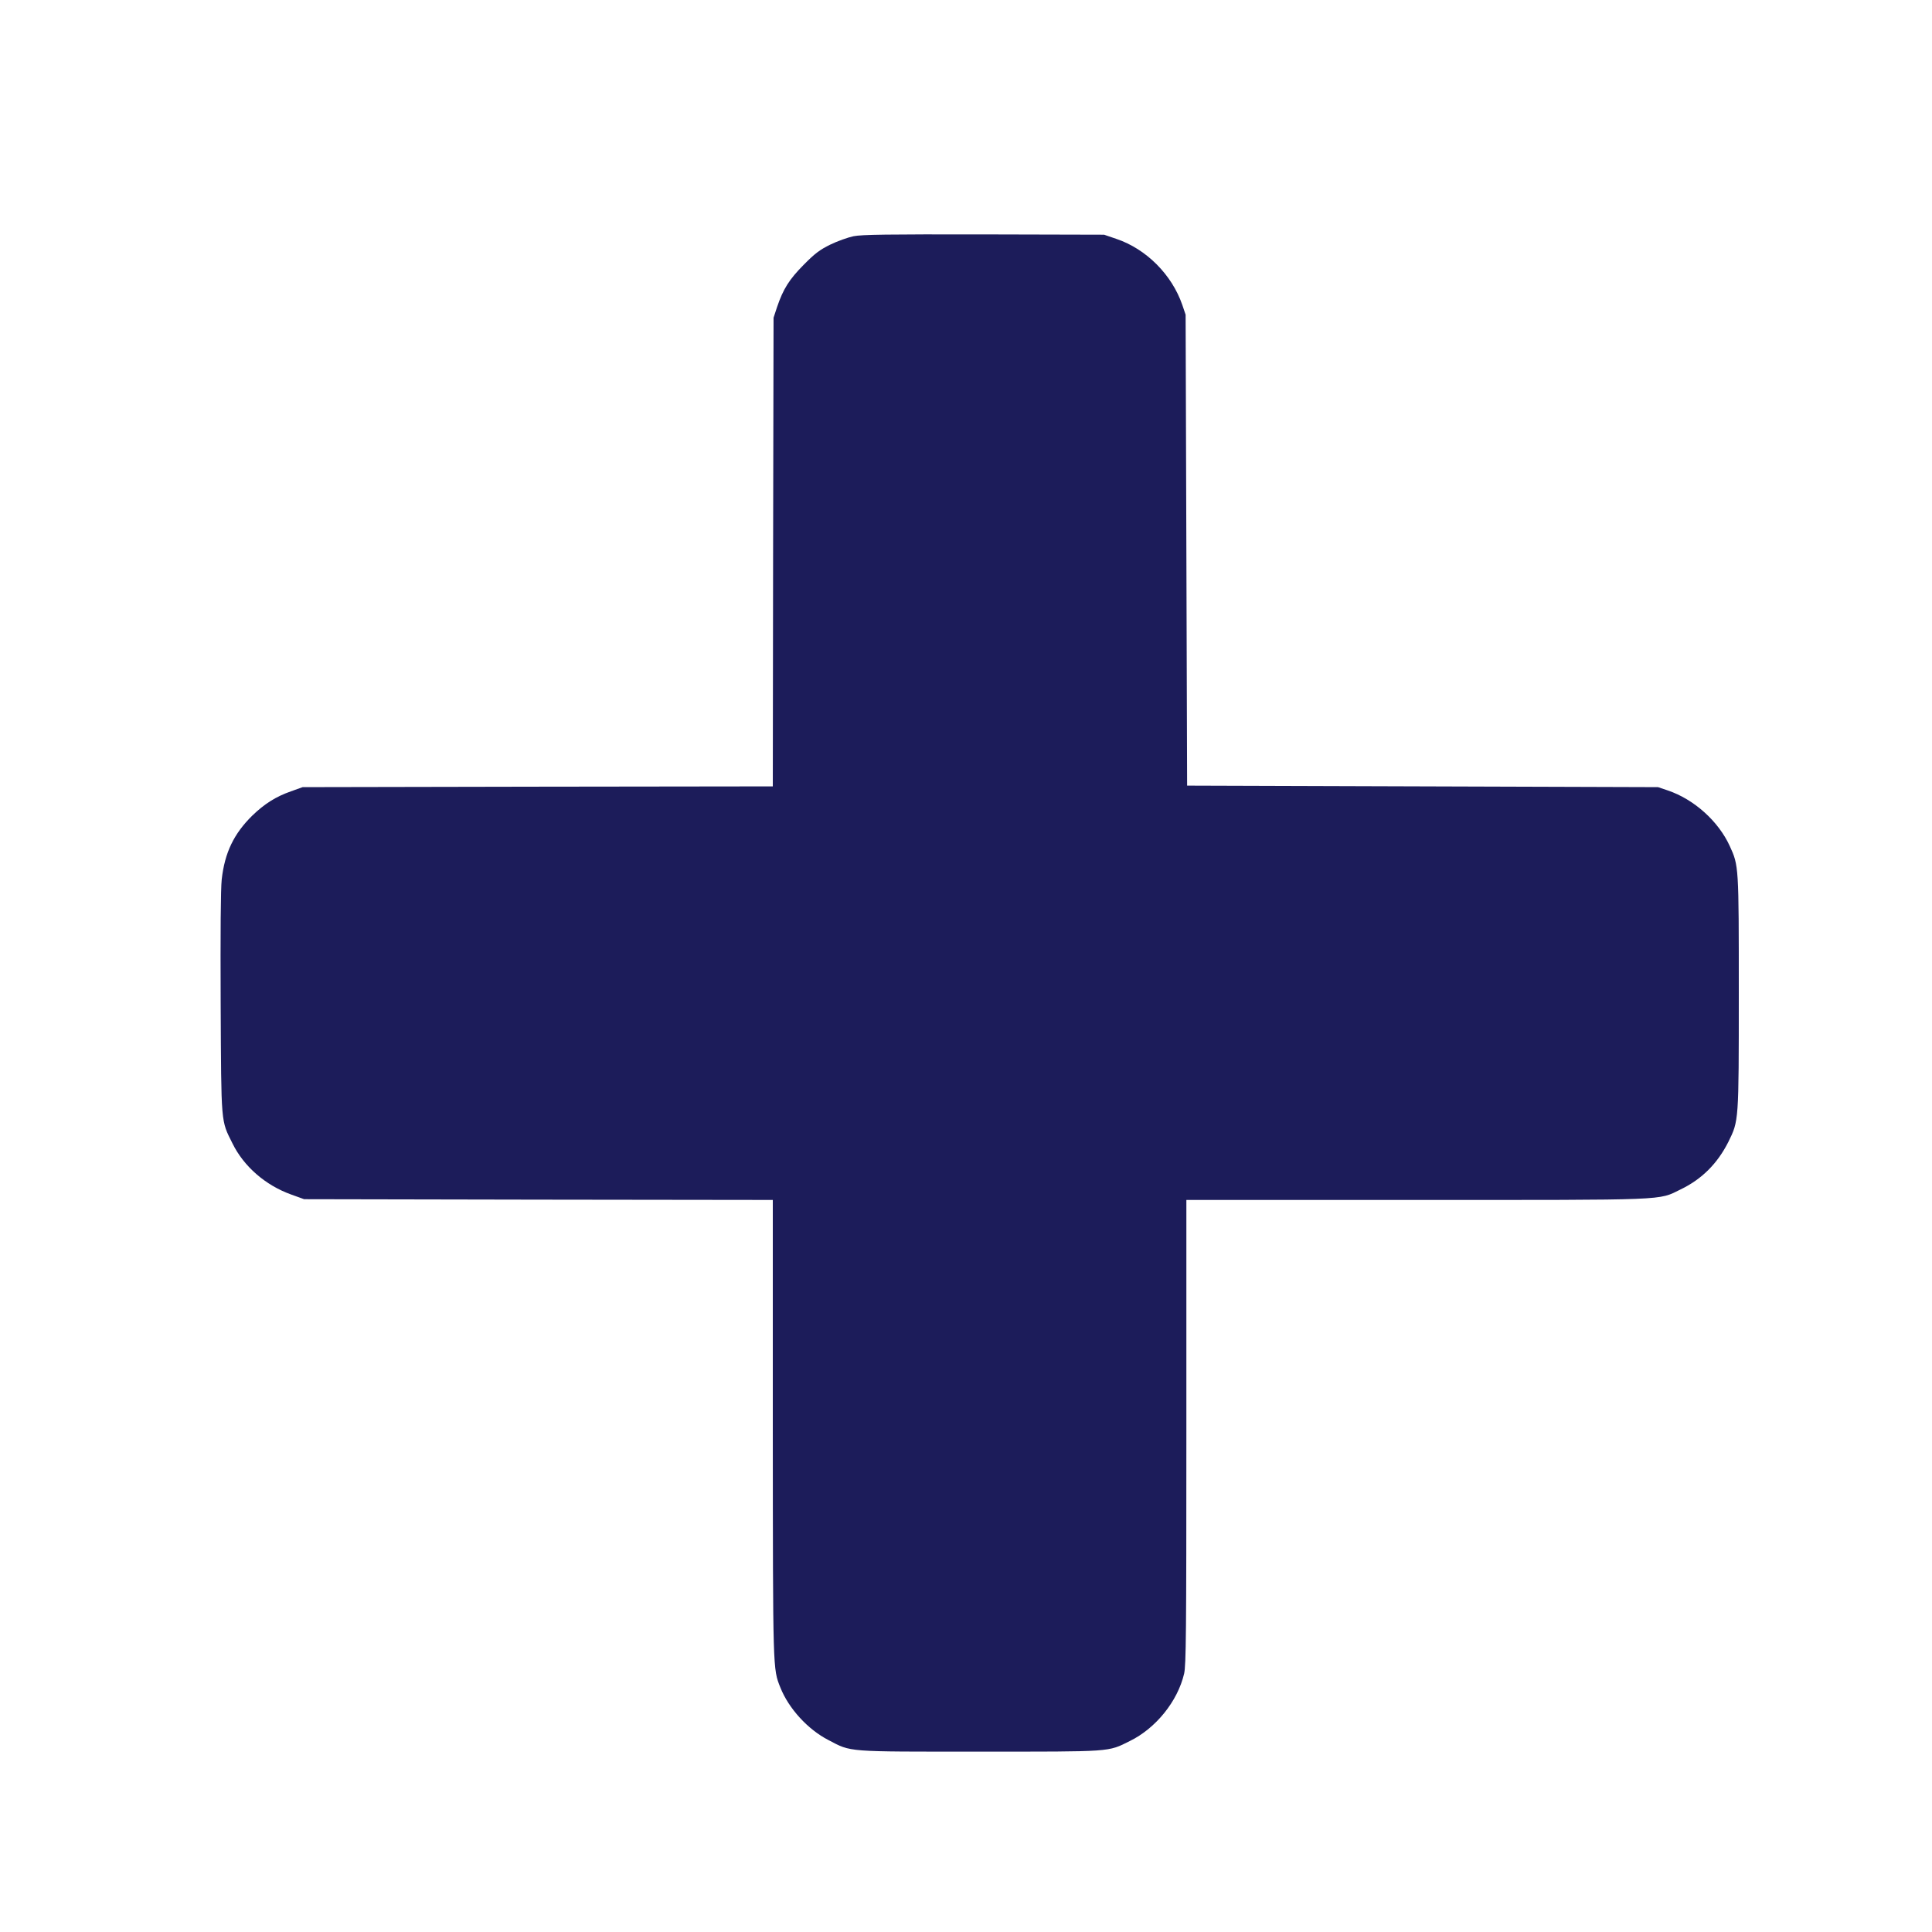
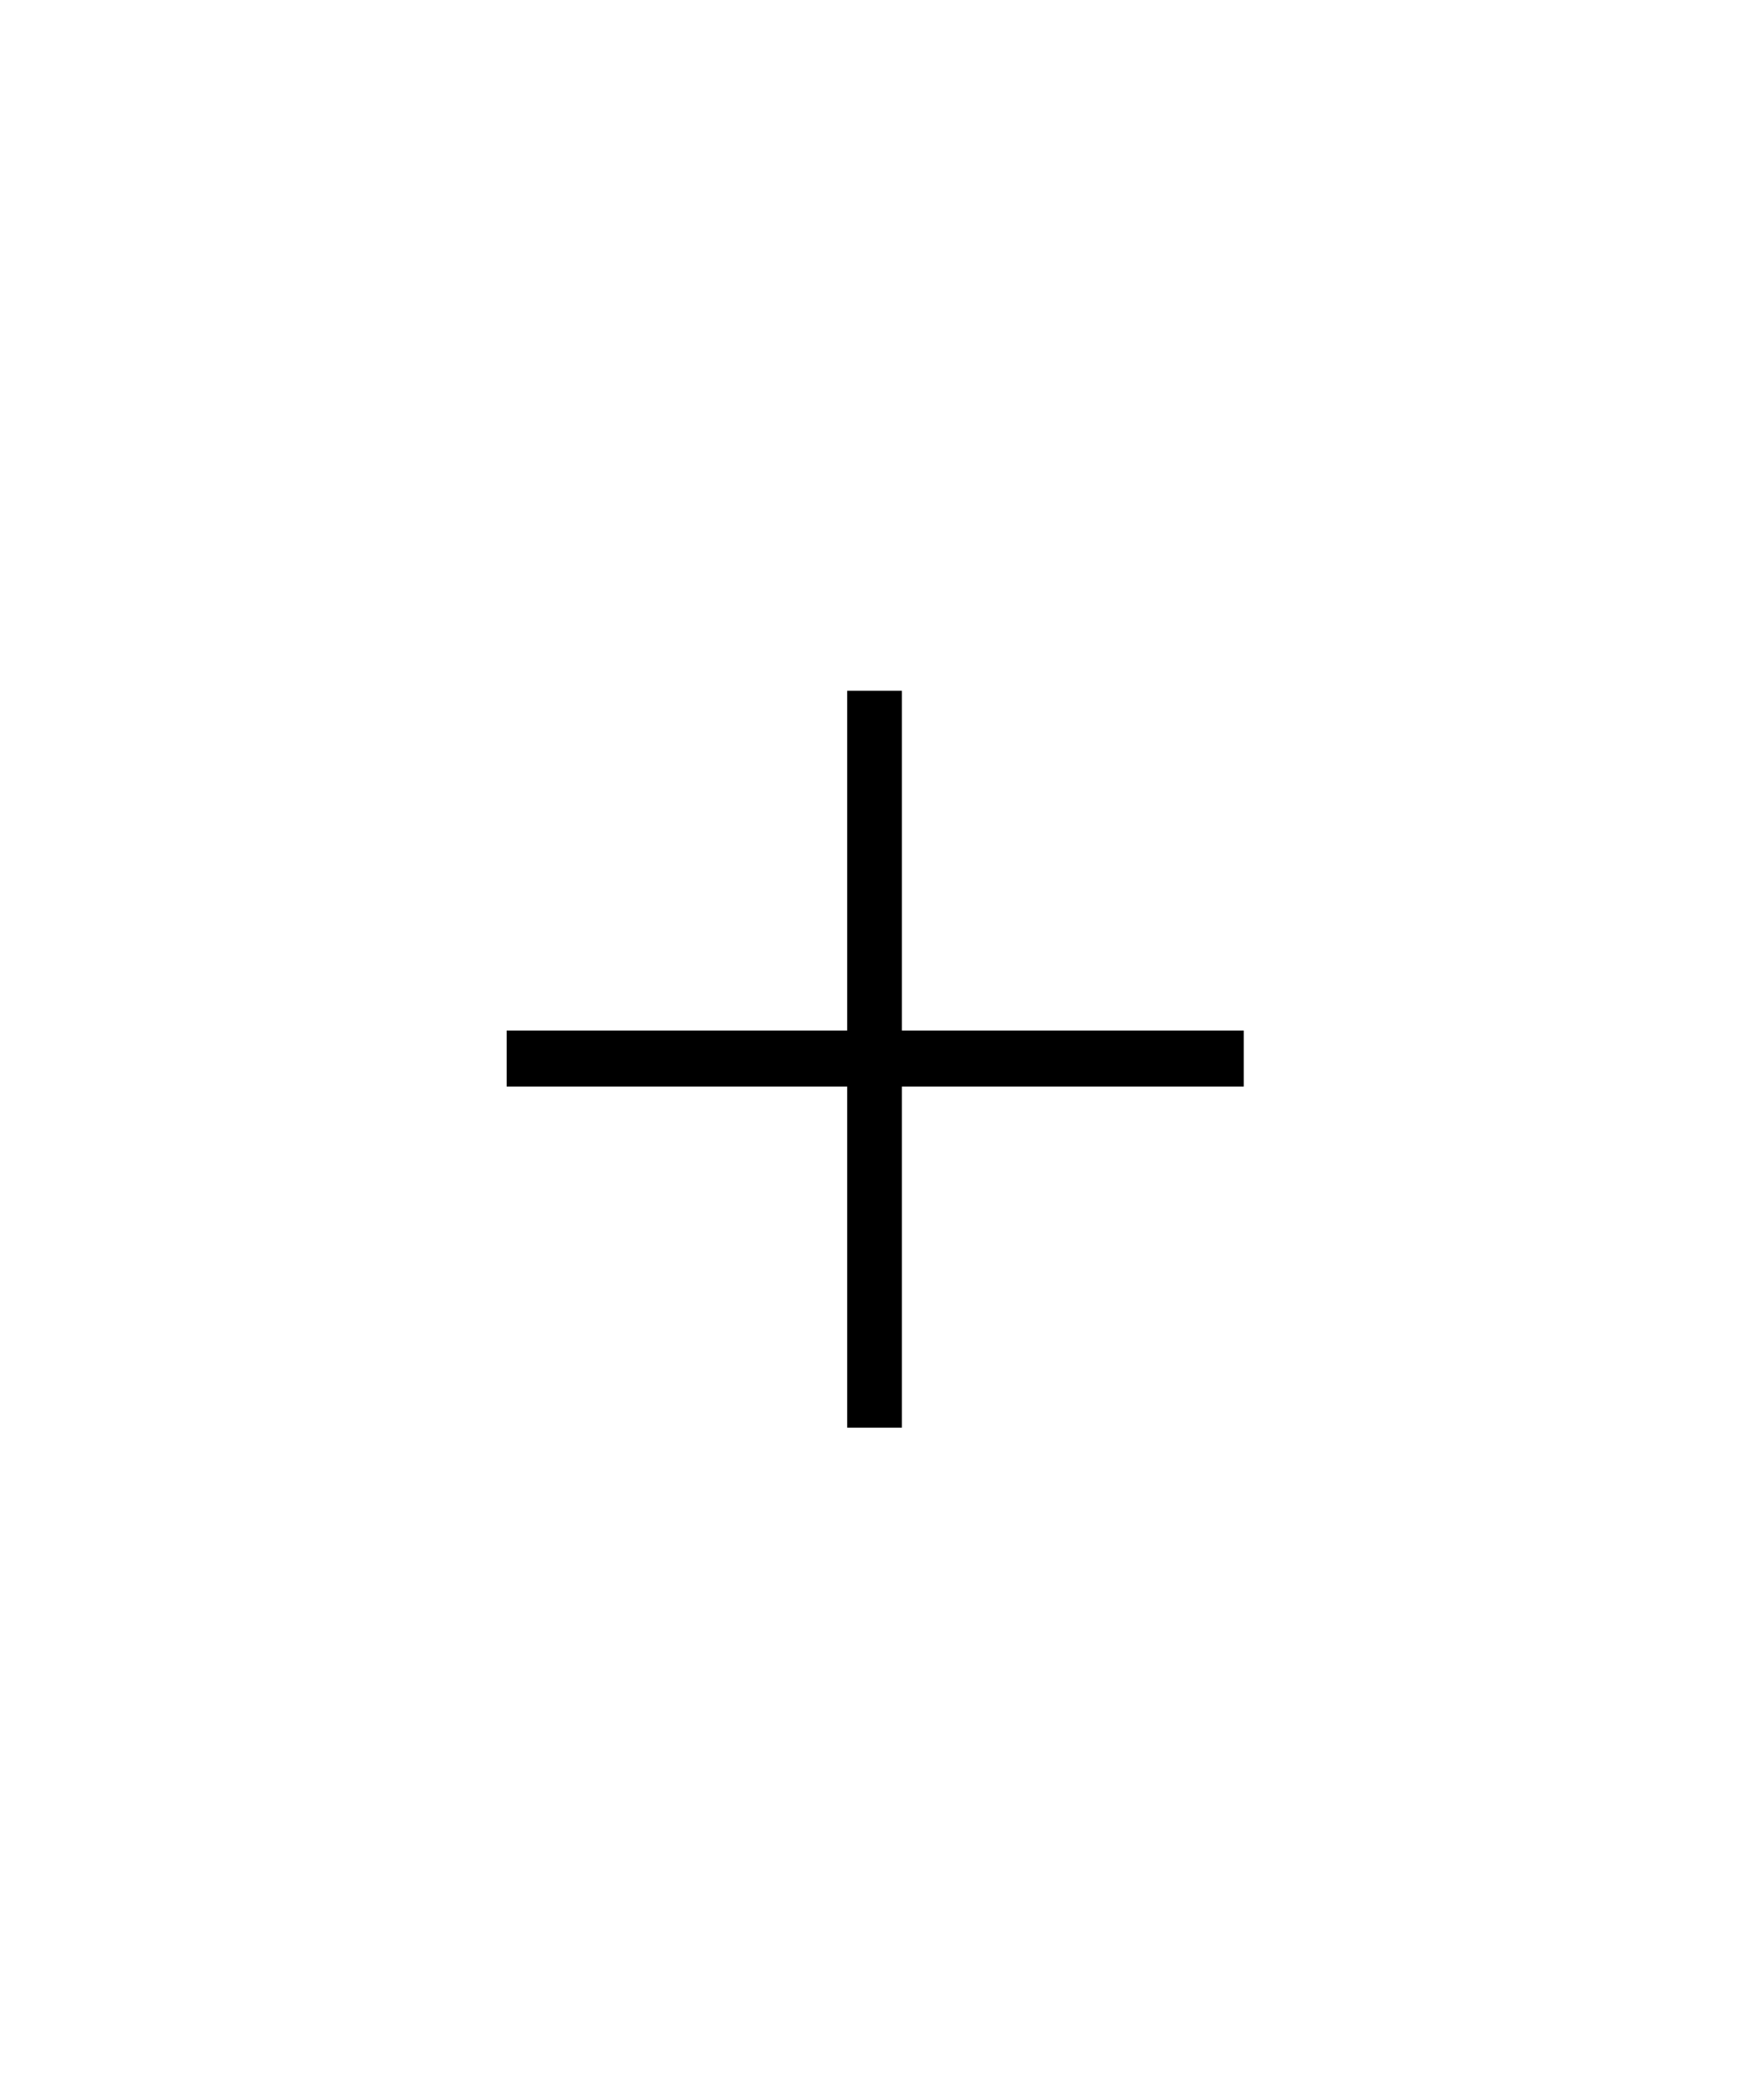
- <svg xmlns="http://www.w3.org/2000/svg" version="1.0" width="1280pt" height="1280pt" viewBox="0 0 1280 1280" preserveAspectRatio="xMidYMid meet">
-   <g transform="translate(0,1280) scale(0.1,-0.1)" fill="#1c1c5a" stroke="none">
-     <path d="M5655 11235 c-38 -8 -108 -33 -155 -56 -69 -34 -102 -59 -175 -133 -96 -97 -136 -160 -177 -281 l-23 -70 -3 -1552 -2 -1553 -1558 -2 -1557 -3 -78 -28 c-100 -35 -175 -83 -255 -160 -123 -121 -183 -246 -203 -423 -7 -65 -9 -351 -7 -824 4 -810 1 -770 78 -925 75 -153 219 -278 389 -339 l86 -31 1553 -3 1552 -2 0 -1513 c1 -1615 0 -1592 50 -1717 55 -139 182 -278 318 -348 155 -81 108 -77 1002 -77 885 0 848 -3 995 70 172 84 317 263 360 446 13 56 15 265 15 1602 l0 1537 1520 0 c1697 0 1603 -4 1755 70 141 68 244 172 316 315 69 141 69 129 69 988 0 841 0 841 -60 972 -75 164 -236 309 -410 368 l-65 22 -1560 5 -1560 5 -5 1560 -5 1560 -22 65 c-69 200 -238 370 -436 437 l-82 28 -795 2 c-646 1 -808 -1 -865 -12z" />
+ <svg xmlns="http://www.w3.org/2000/svg" width="500" height="600" id="svg2454" version="1.0">
+   <defs id="defs2456">
+     </defs>
+   <g id="layer1">
+     <path style="font-size:431.924px;font-style:normal;font-weight:normal;fill:#000000;fill-opacity:1;stroke:none;stroke-width:1px;stroke-linecap:butt;stroke-linejoin:miter;stroke-opacity:1;font-family:Bitstream Vera Sans" d="M 241.992,407.91 L 241.992,310.449 L 144.727,310.449 L 144.727,294.434 L 241.992,294.434 L 241.992,197.363 L 257.617,197.363 L 257.617,294.434 L 355.273,294.434 L 355.273,310.449 L 257.617,310.449 L 257.617,407.91 L 241.992,407.91 z" id="text2464" />
  </g>
</svg>
